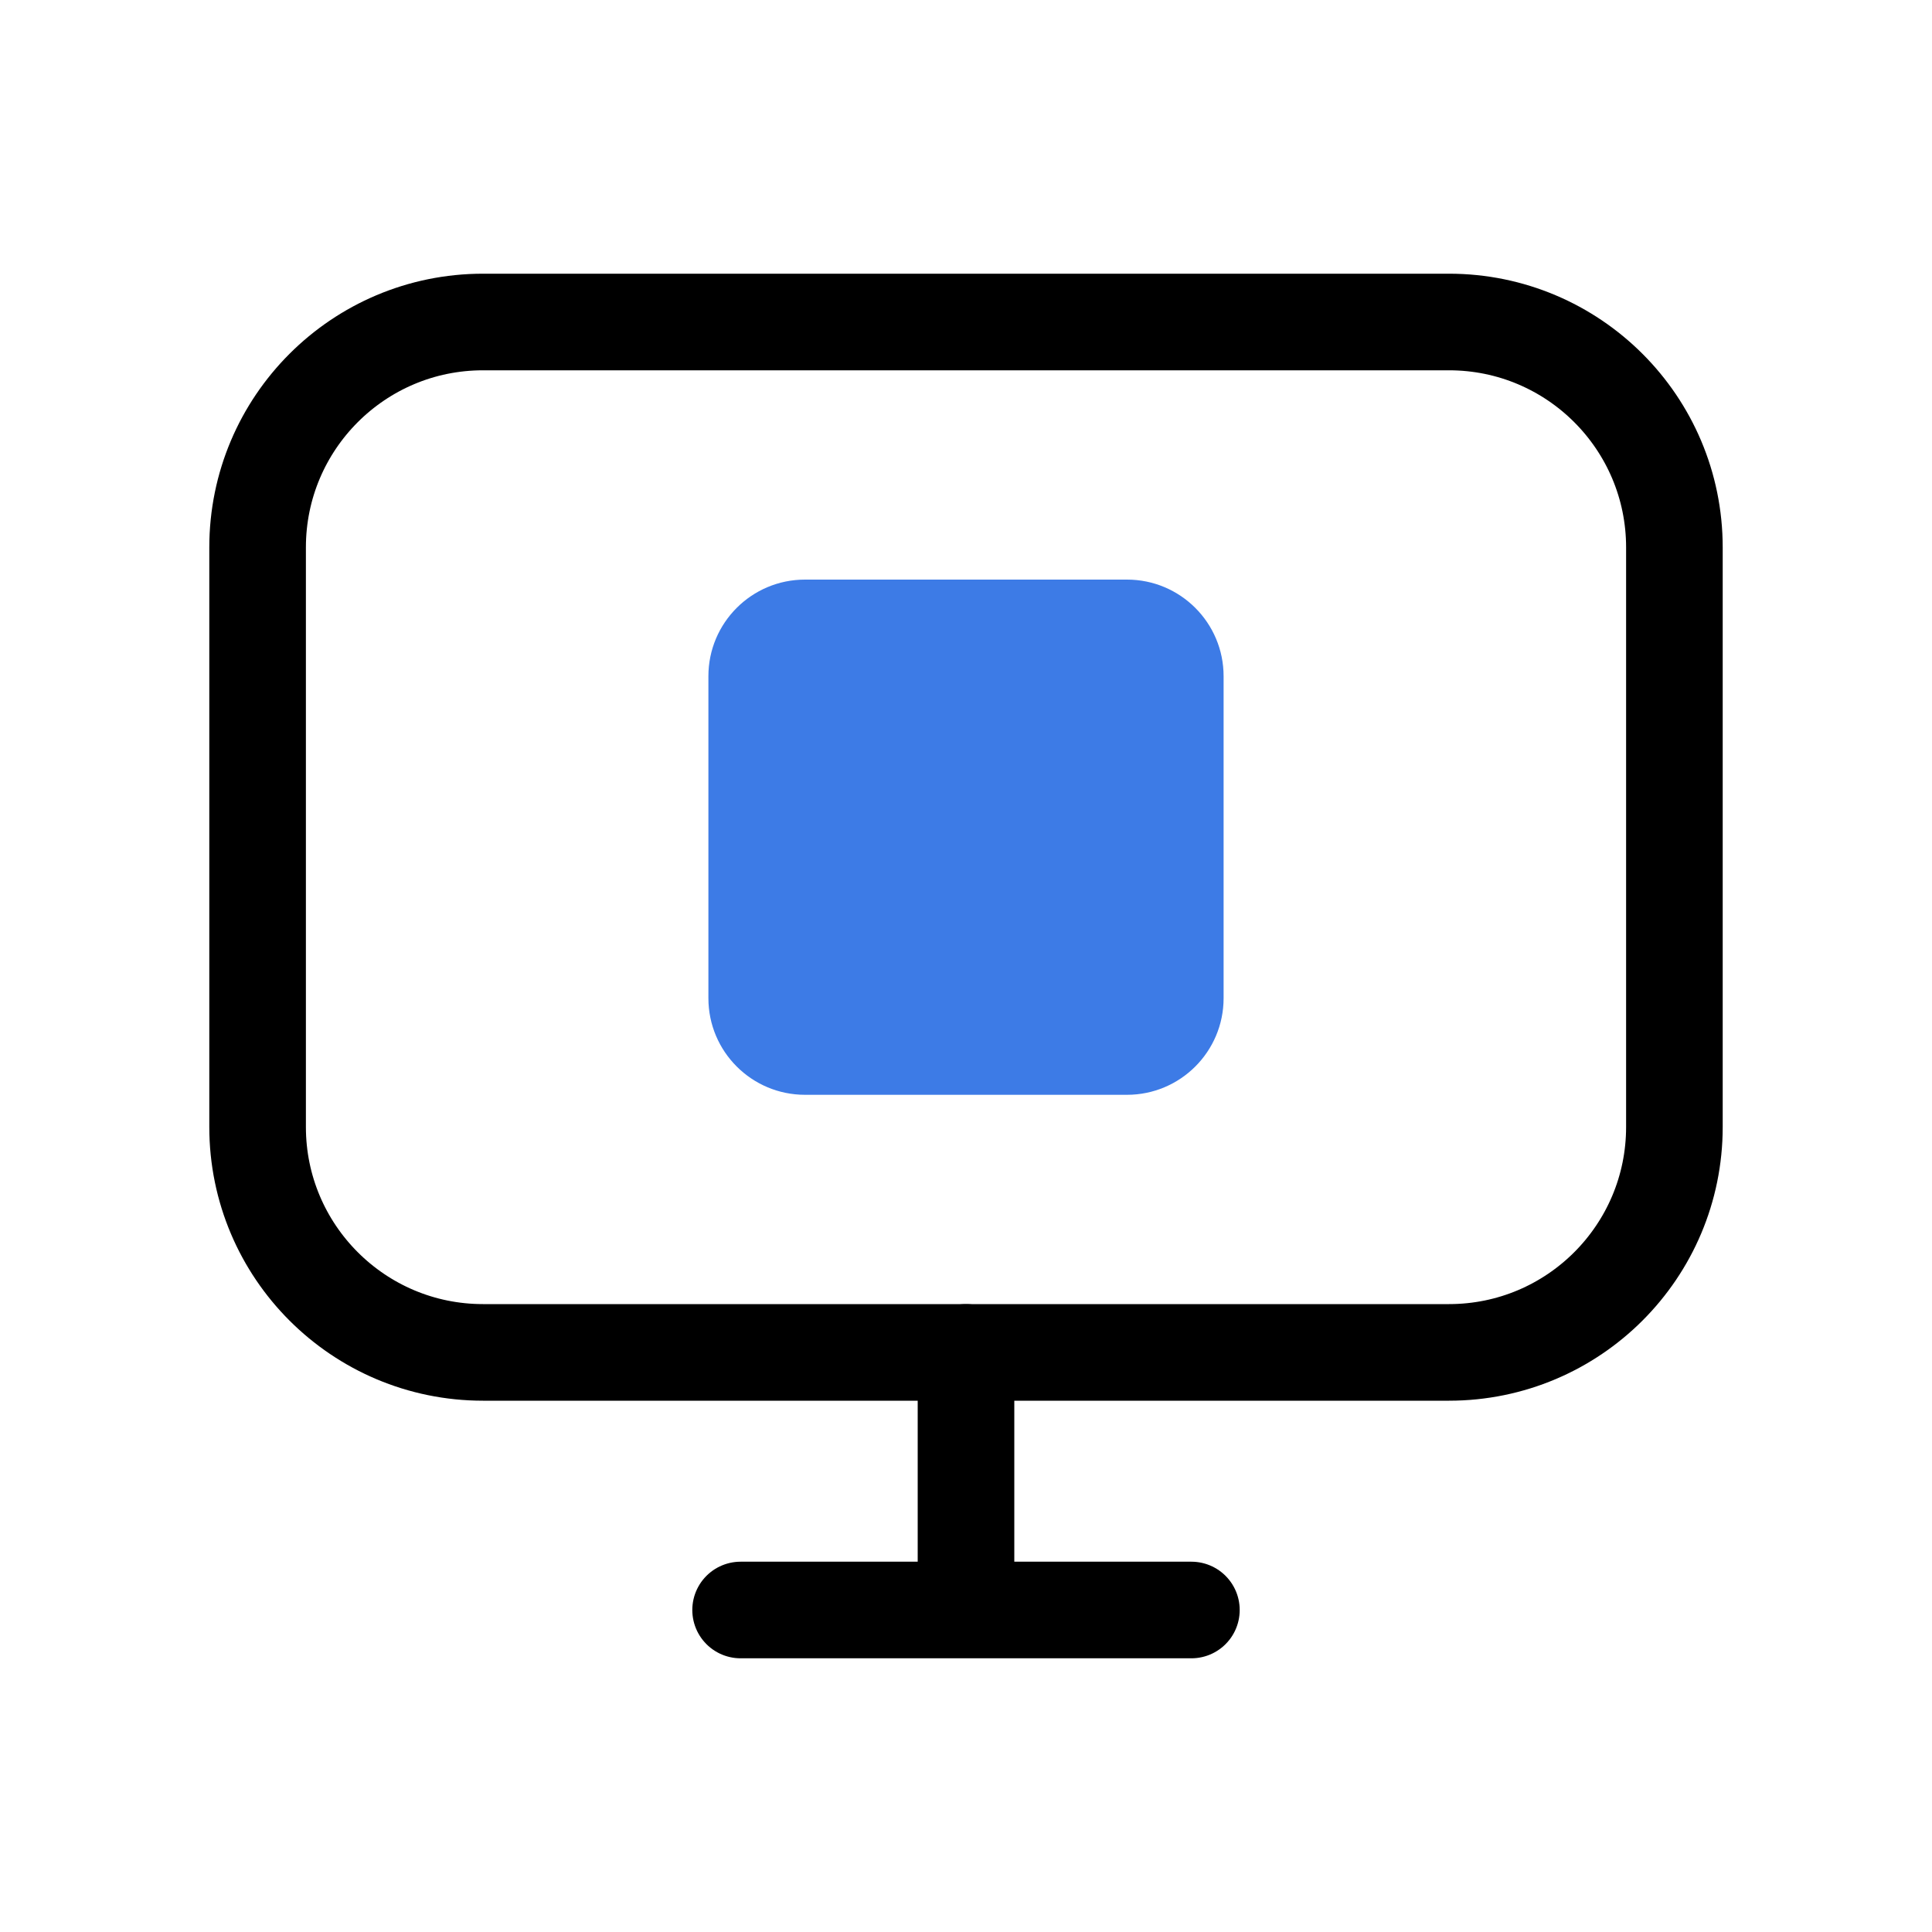
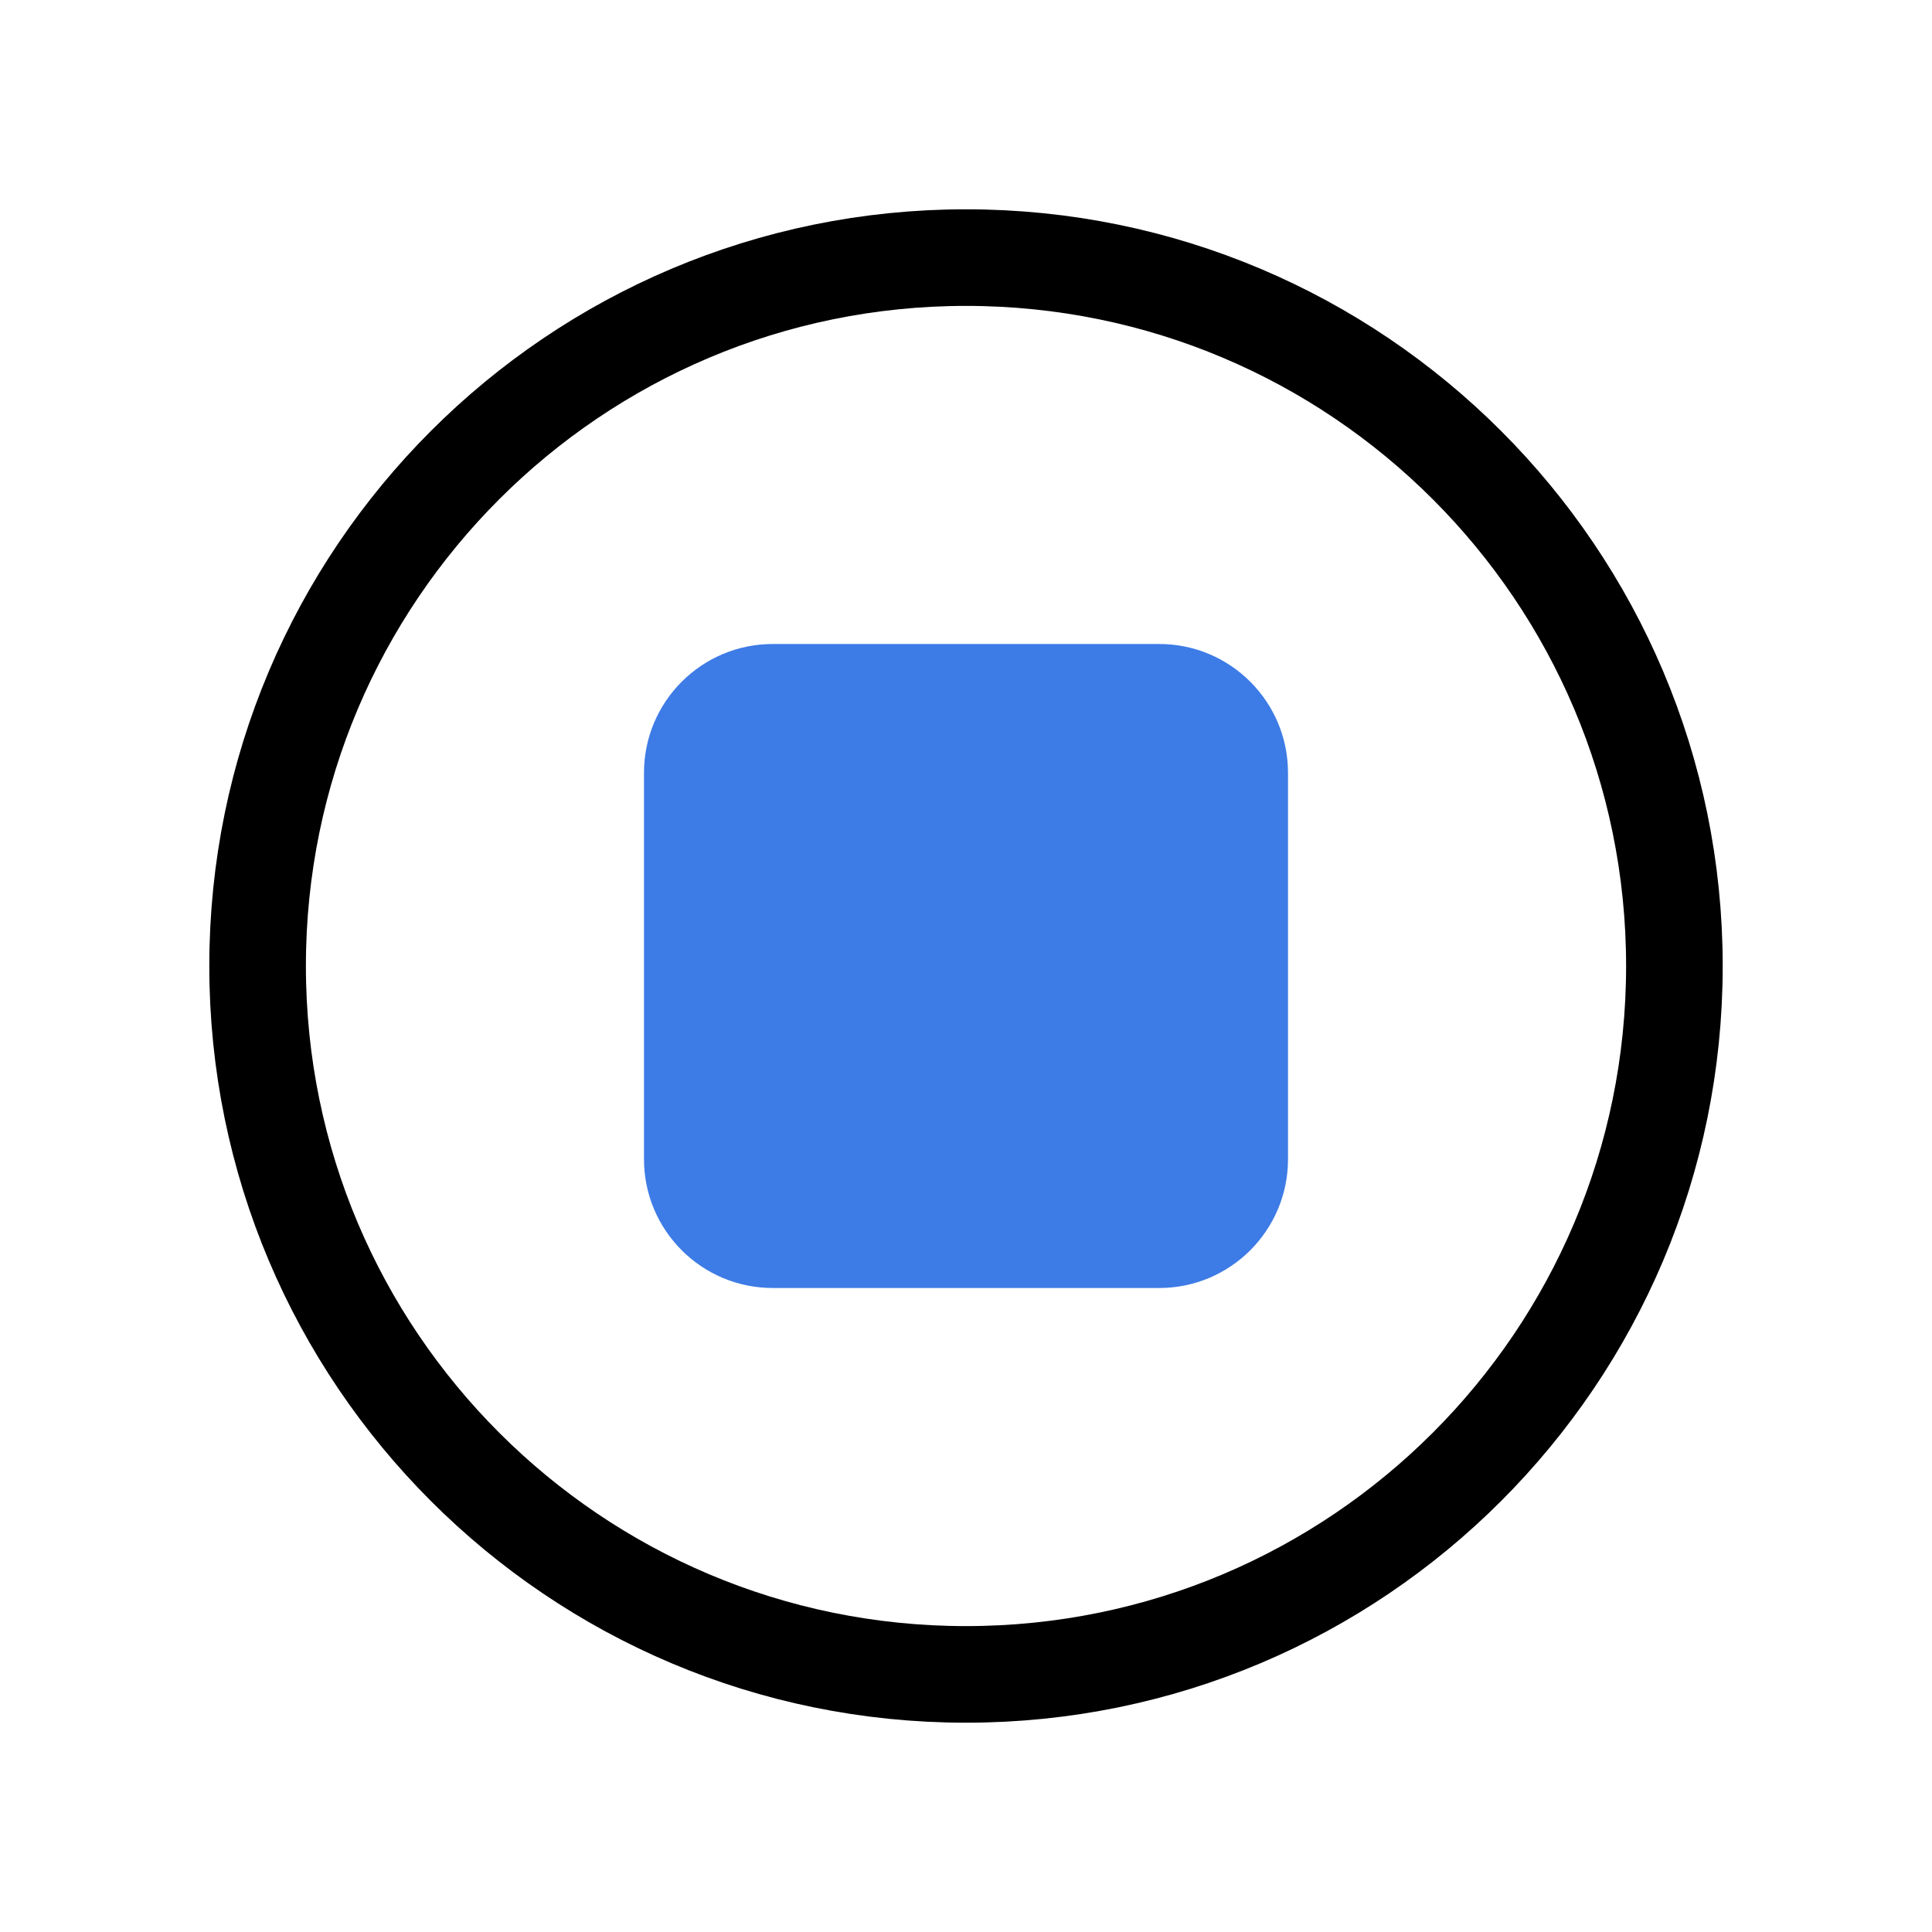
<svg xmlns="http://www.w3.org/2000/svg" viewBox="0 0 60 60" role="img" aria-label="Stop recording">
-   <rect x="8" y="10" width="44" height="32" rx="7" fill="none" stroke="currentColor" stroke-width="3" />
-   <path d="M23 50h14M30 42v8" fill="none" stroke="currentColor" stroke-width="3" stroke-linecap="round" />
-   <rect x="22" y="18" width="16" height="16" rx="3" fill="#3d7be6" />
+   <circle cx="30" cy="30" r="22" fill="none" stroke="currentColor" stroke-width="3" />
+   <rect x="20" y="20" width="20" height="20" rx="4" fill="#3d7be6" />
</svg>
